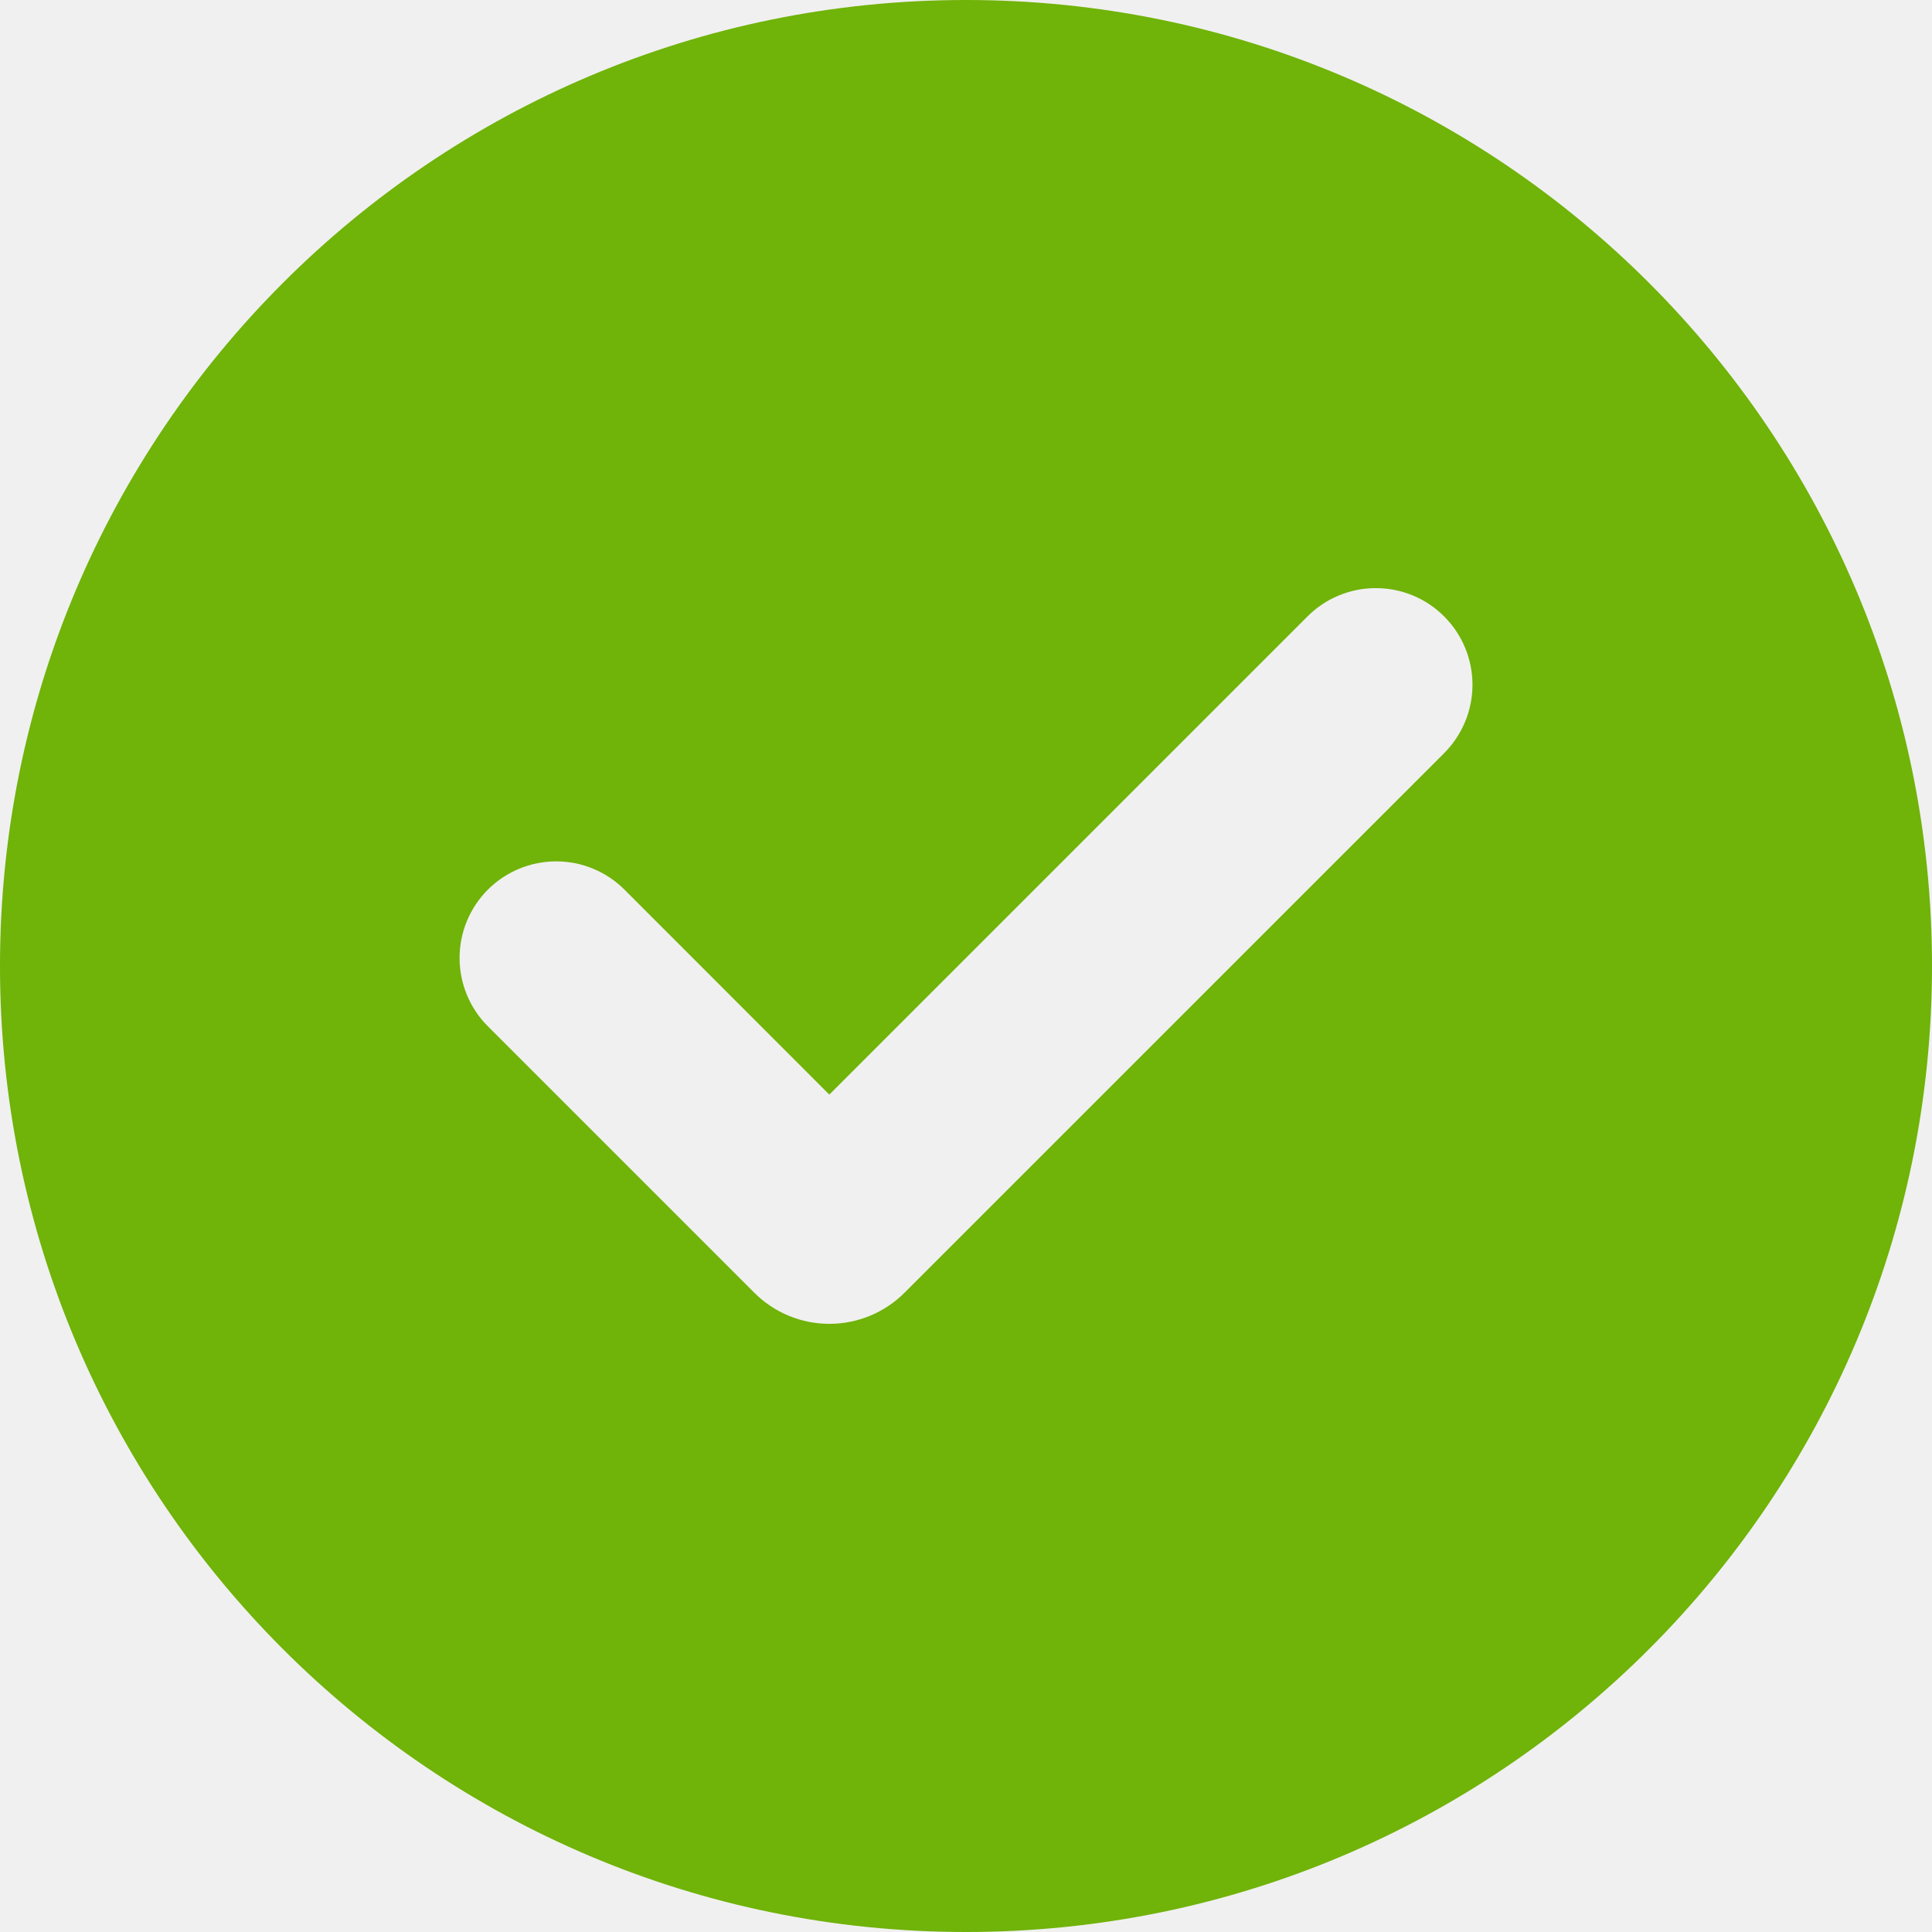
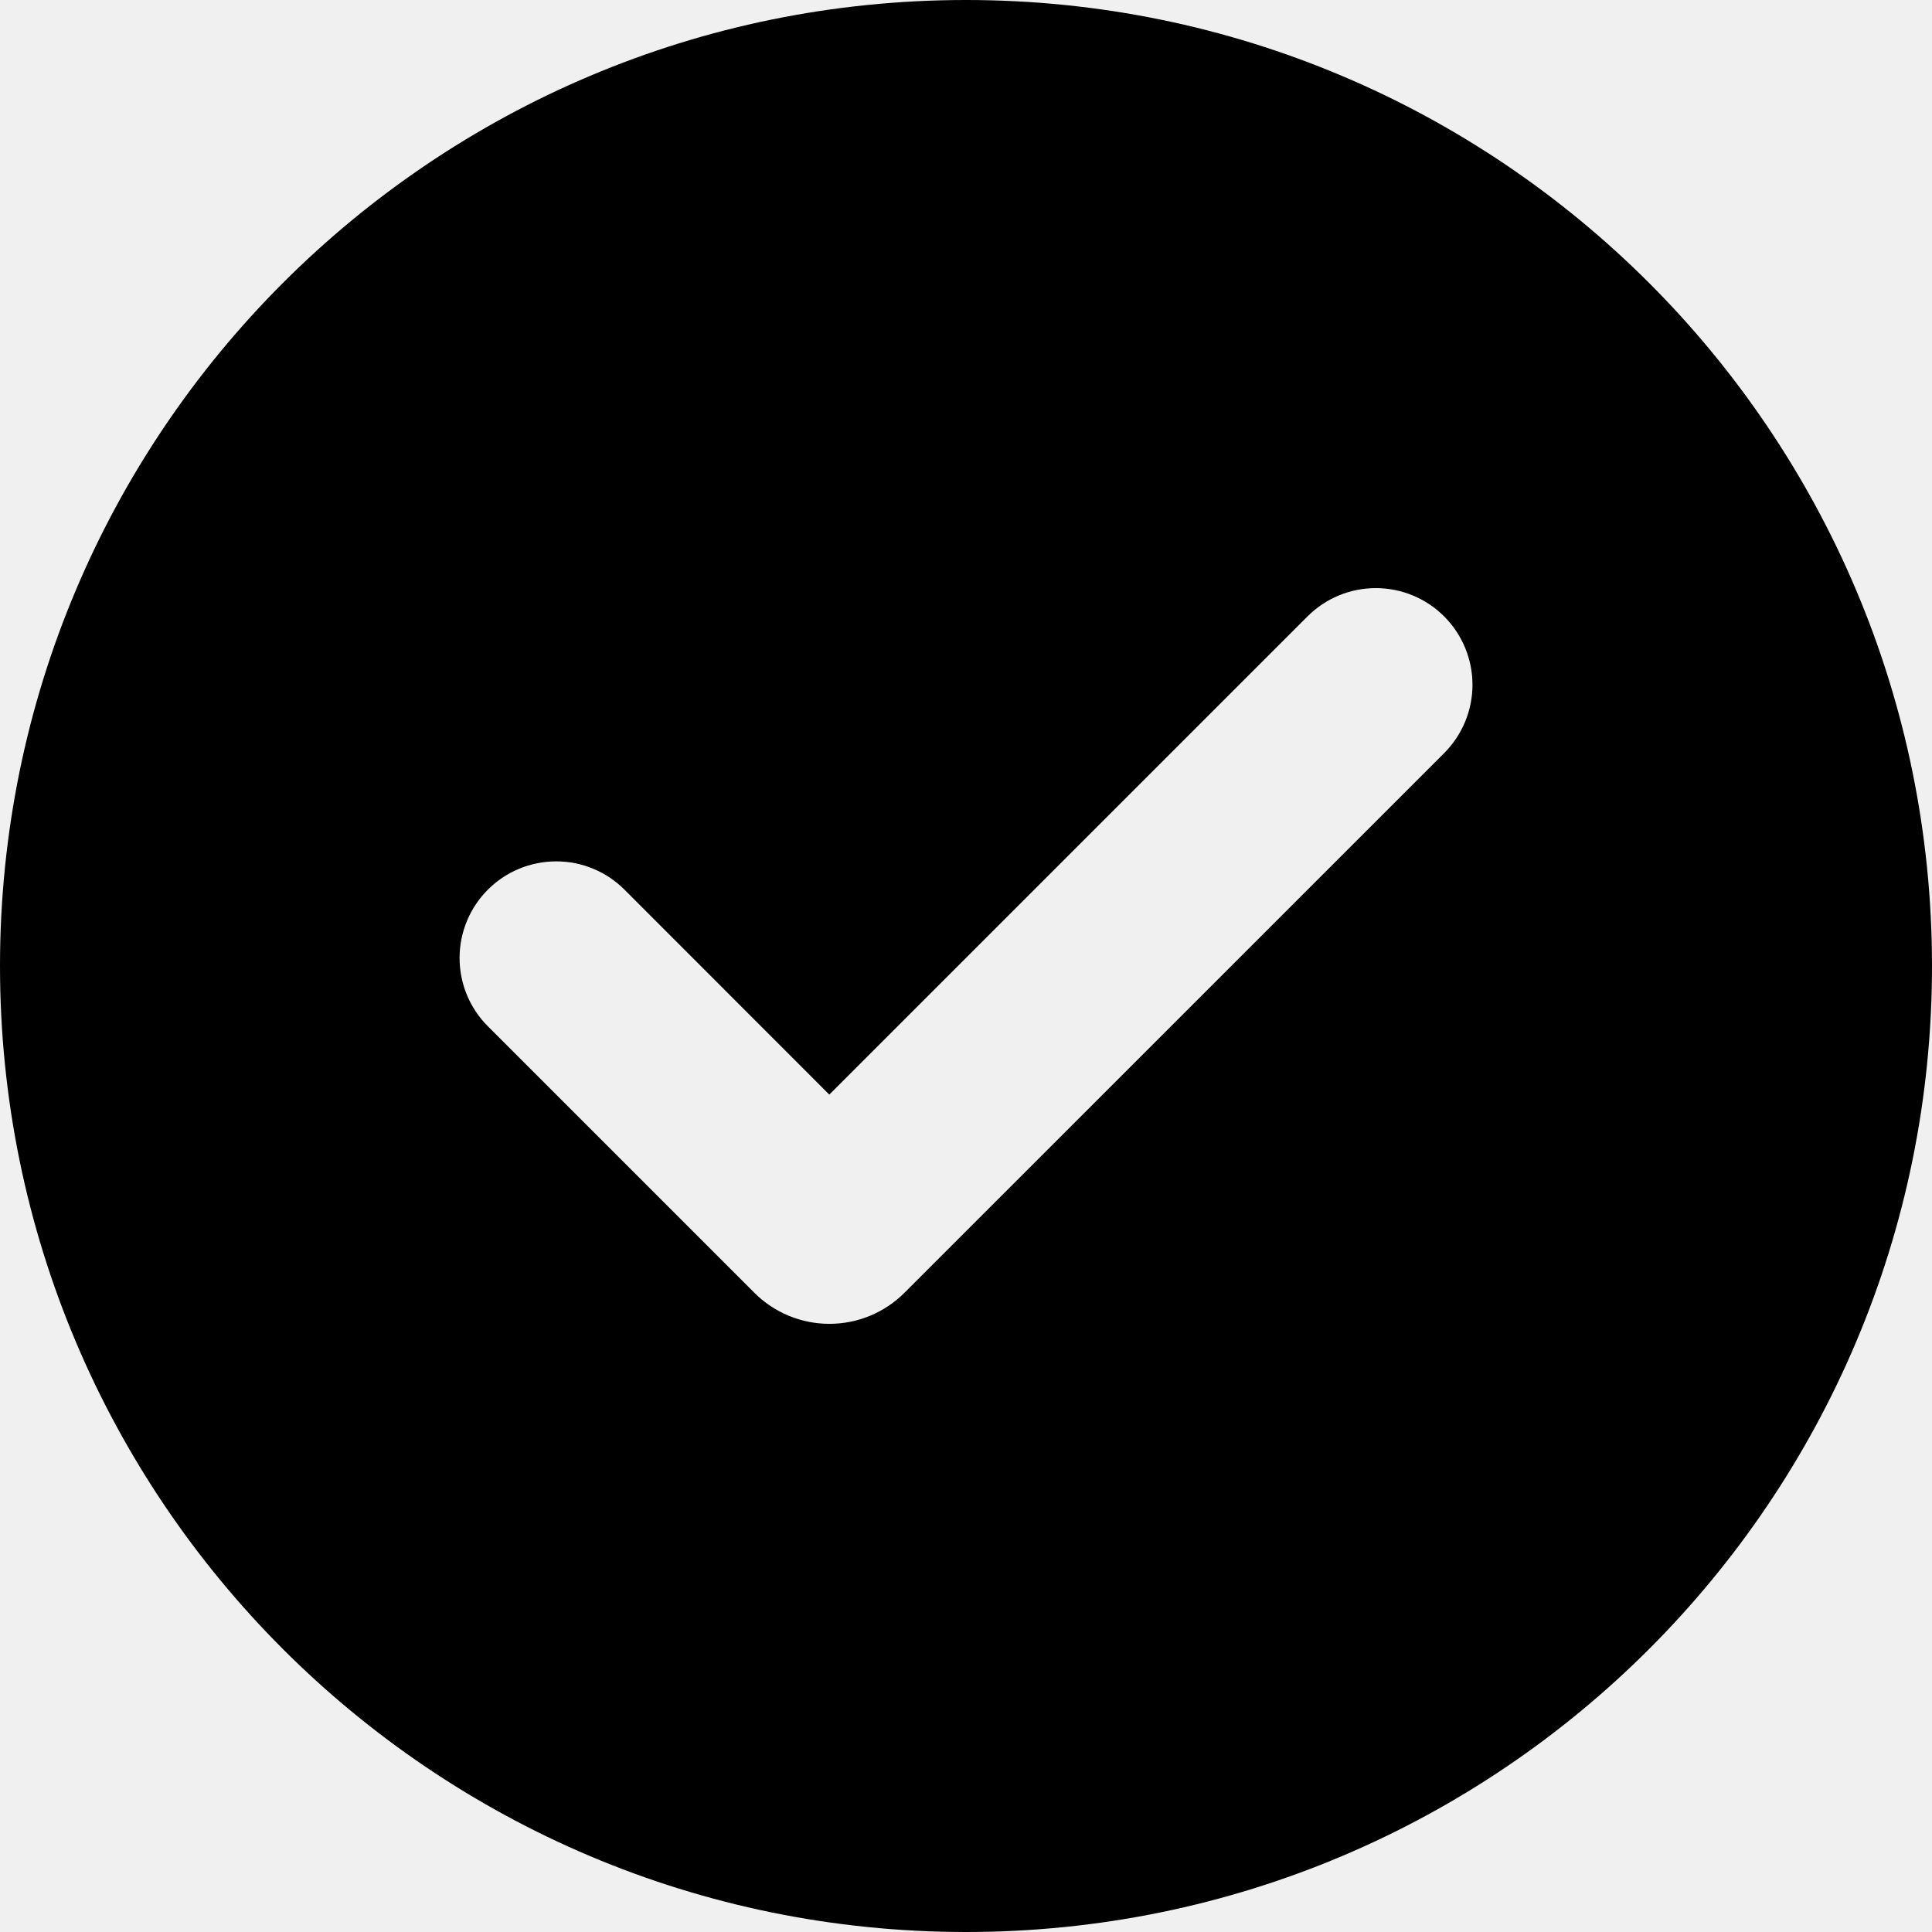
<svg xmlns="http://www.w3.org/2000/svg" width="32" height="32" viewBox="0 0 32 32" fill="none">
  <g clip-path="url(#clip0_1408_5263)">
-     <path d="M16 0C24.837 0 32 7.163 32 16C32 24.837 24.837 32 16 32C7.163 32 0 24.837 0 16C0 7.163 7.163 0 16 0ZM21.656 10.21L13.736 18.13L10.344 14.736C10.195 14.587 10.019 14.469 9.825 14.389C9.631 14.308 9.423 14.267 9.213 14.267C8.788 14.267 8.381 14.435 8.081 14.735C7.781 15.035 7.612 15.442 7.612 15.867C7.612 16.291 7.78 16.698 8.08 16.998L12.493 21.411C12.656 21.575 12.85 21.704 13.064 21.793C13.277 21.881 13.506 21.927 13.738 21.927C13.969 21.927 14.198 21.881 14.411 21.793C14.625 21.704 14.819 21.575 14.982 21.411L23.92 12.474C24.22 12.173 24.389 11.766 24.389 11.342C24.389 10.917 24.22 10.51 23.92 10.21C23.62 9.909 23.213 9.741 22.788 9.741C22.363 9.741 21.956 9.909 21.656 10.21Z" fill="#70B309" />
+     <path d="M16 0C24.837 0 32 7.163 32 16C32 24.837 24.837 32 16 32C7.163 32 0 24.837 0 16C0 7.163 7.163 0 16 0ZM21.656 10.21L13.736 18.13L10.344 14.736C10.195 14.587 10.019 14.469 9.825 14.389C9.631 14.308 9.423 14.267 9.213 14.267C8.788 14.267 8.381 14.435 8.081 14.735C7.781 15.035 7.612 15.442 7.612 15.867C7.612 16.291 7.78 16.698 8.08 16.998L12.493 21.411C12.656 21.575 12.85 21.704 13.064 21.793C13.277 21.881 13.506 21.927 13.738 21.927C13.969 21.927 14.198 21.881 14.411 21.793C14.625 21.704 14.819 21.575 14.982 21.411L23.92 12.474C24.22 12.173 24.389 11.766 24.389 11.342C24.389 10.917 24.22 10.51 23.92 10.21C23.62 9.909 23.213 9.741 22.788 9.741C22.363 9.741 21.956 9.909 21.656 10.21Z" fill="currentColor" />
  </g>
  <defs>
    <clipPath id="clip0_1408_5263">
      <rect width="32" height="32" fill="white" />
    </clipPath>
  </defs>
</svg>
